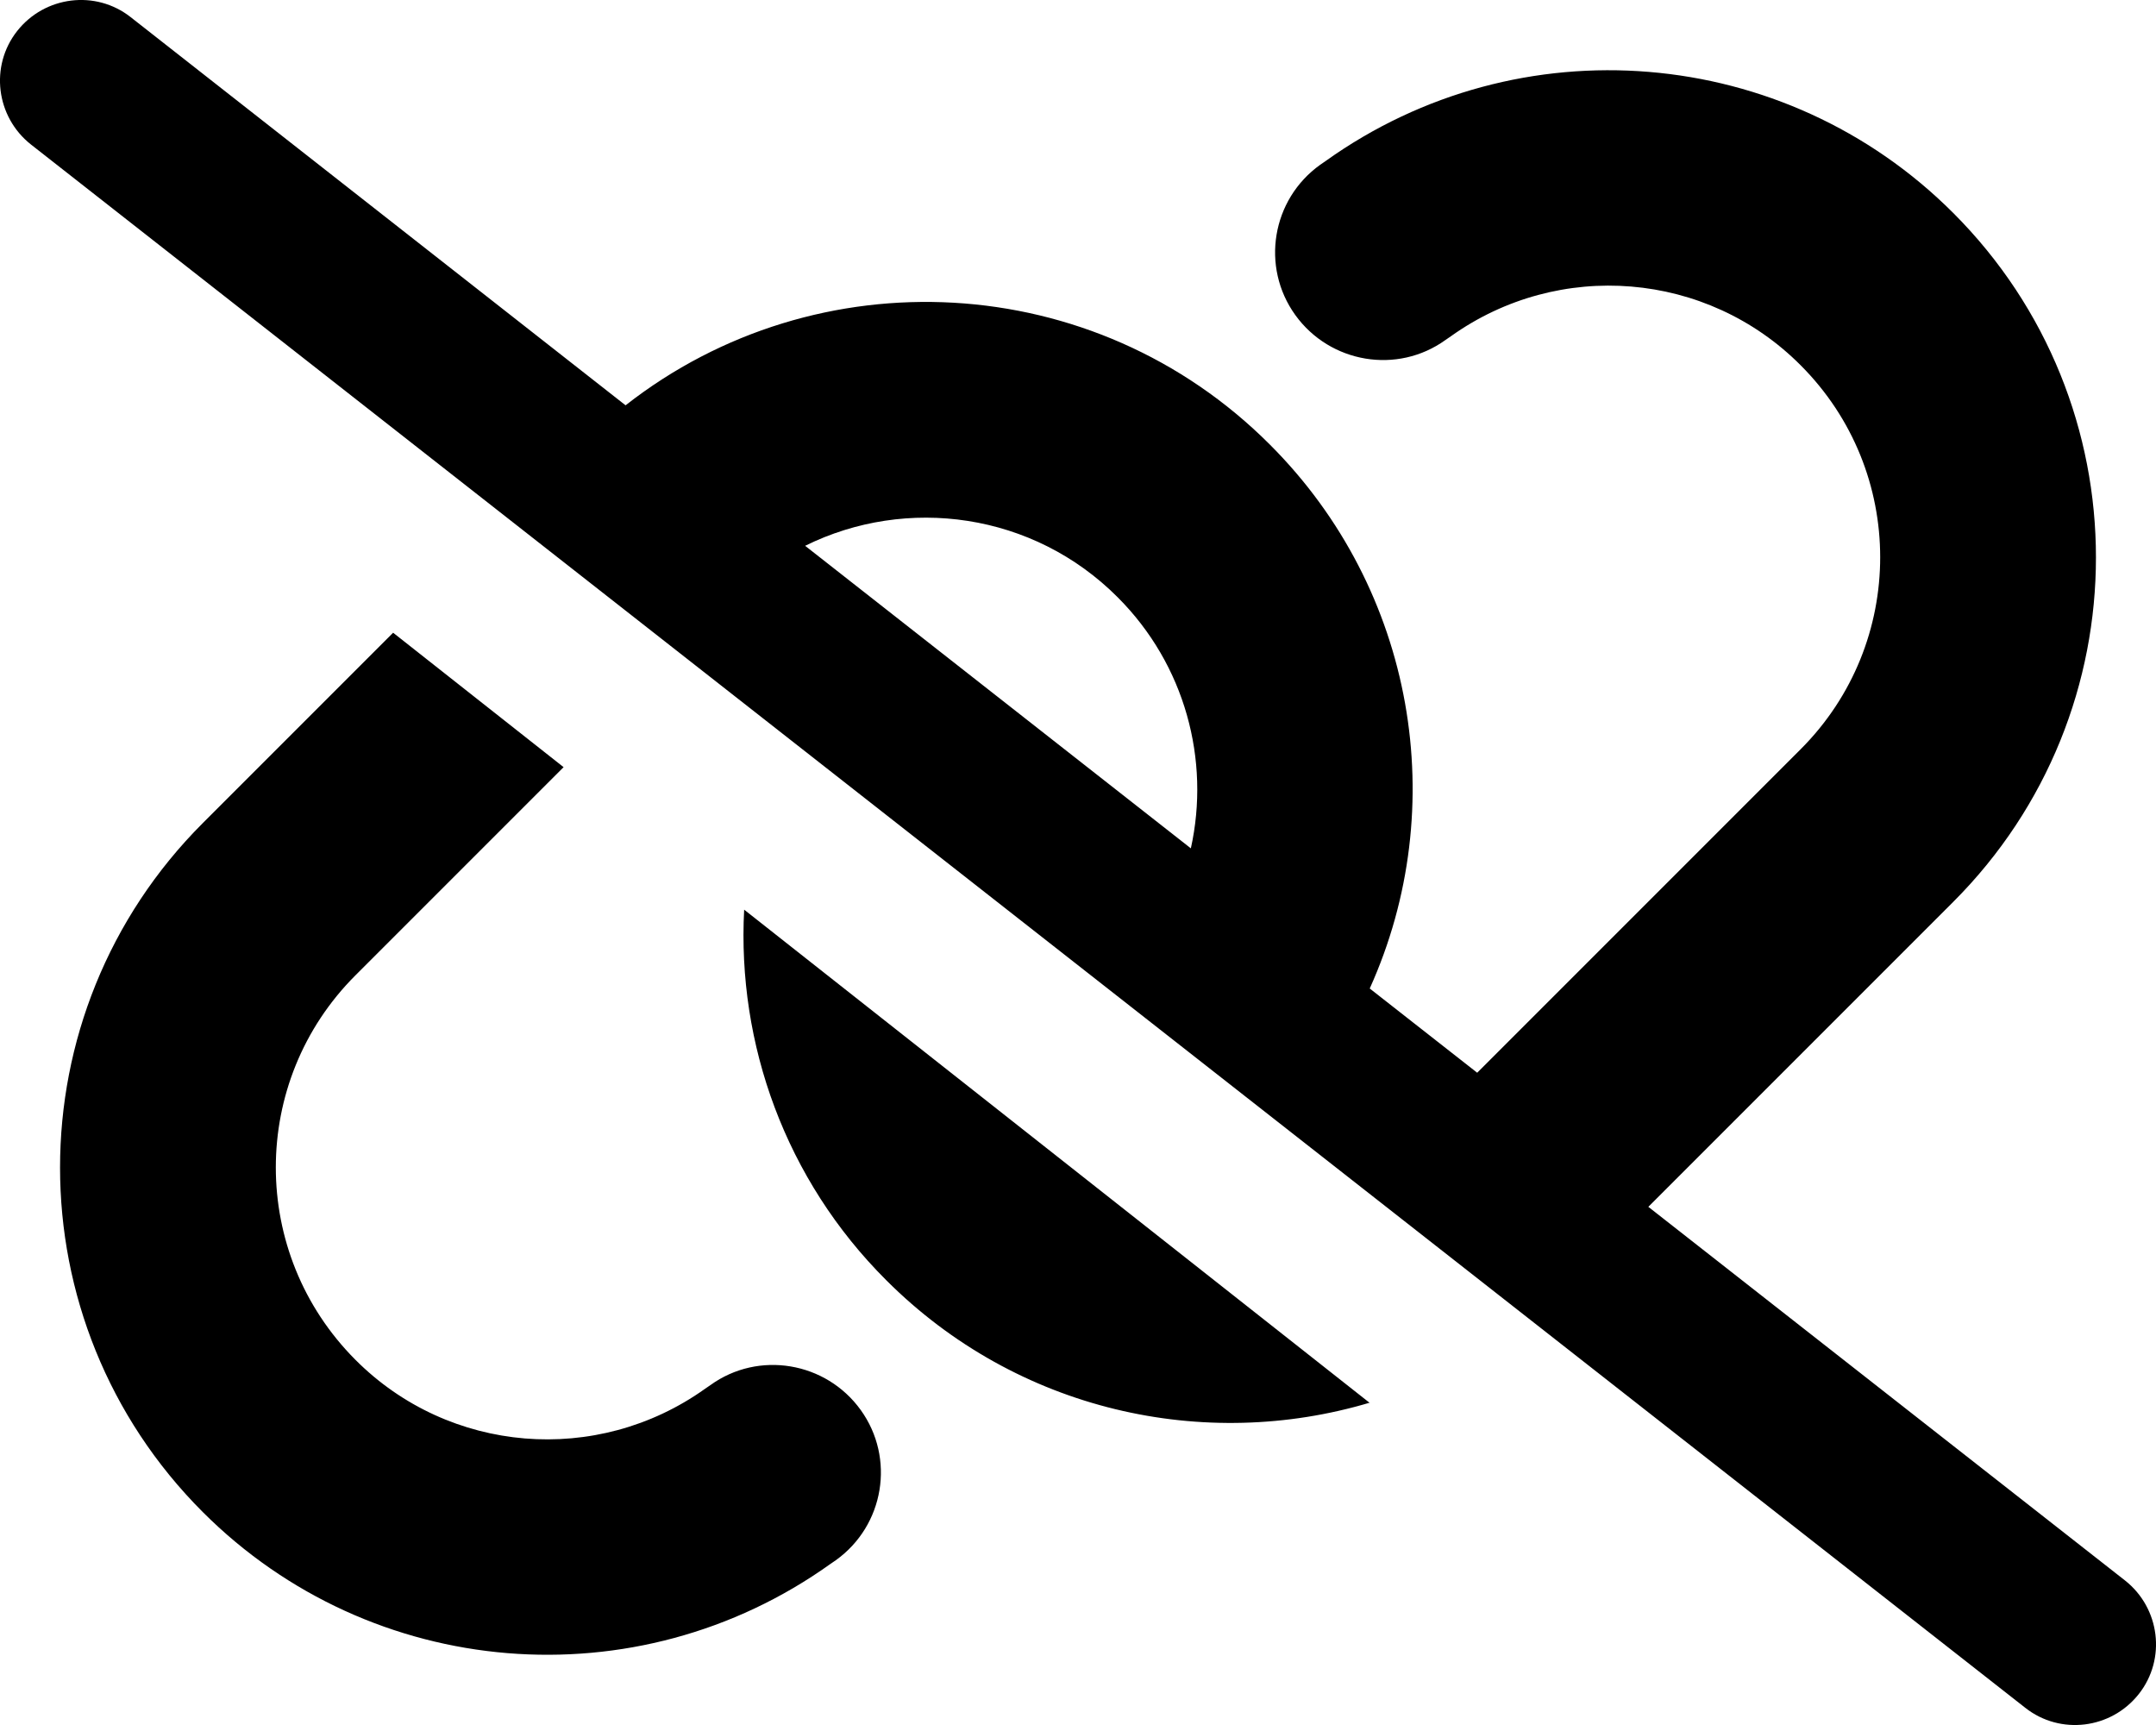
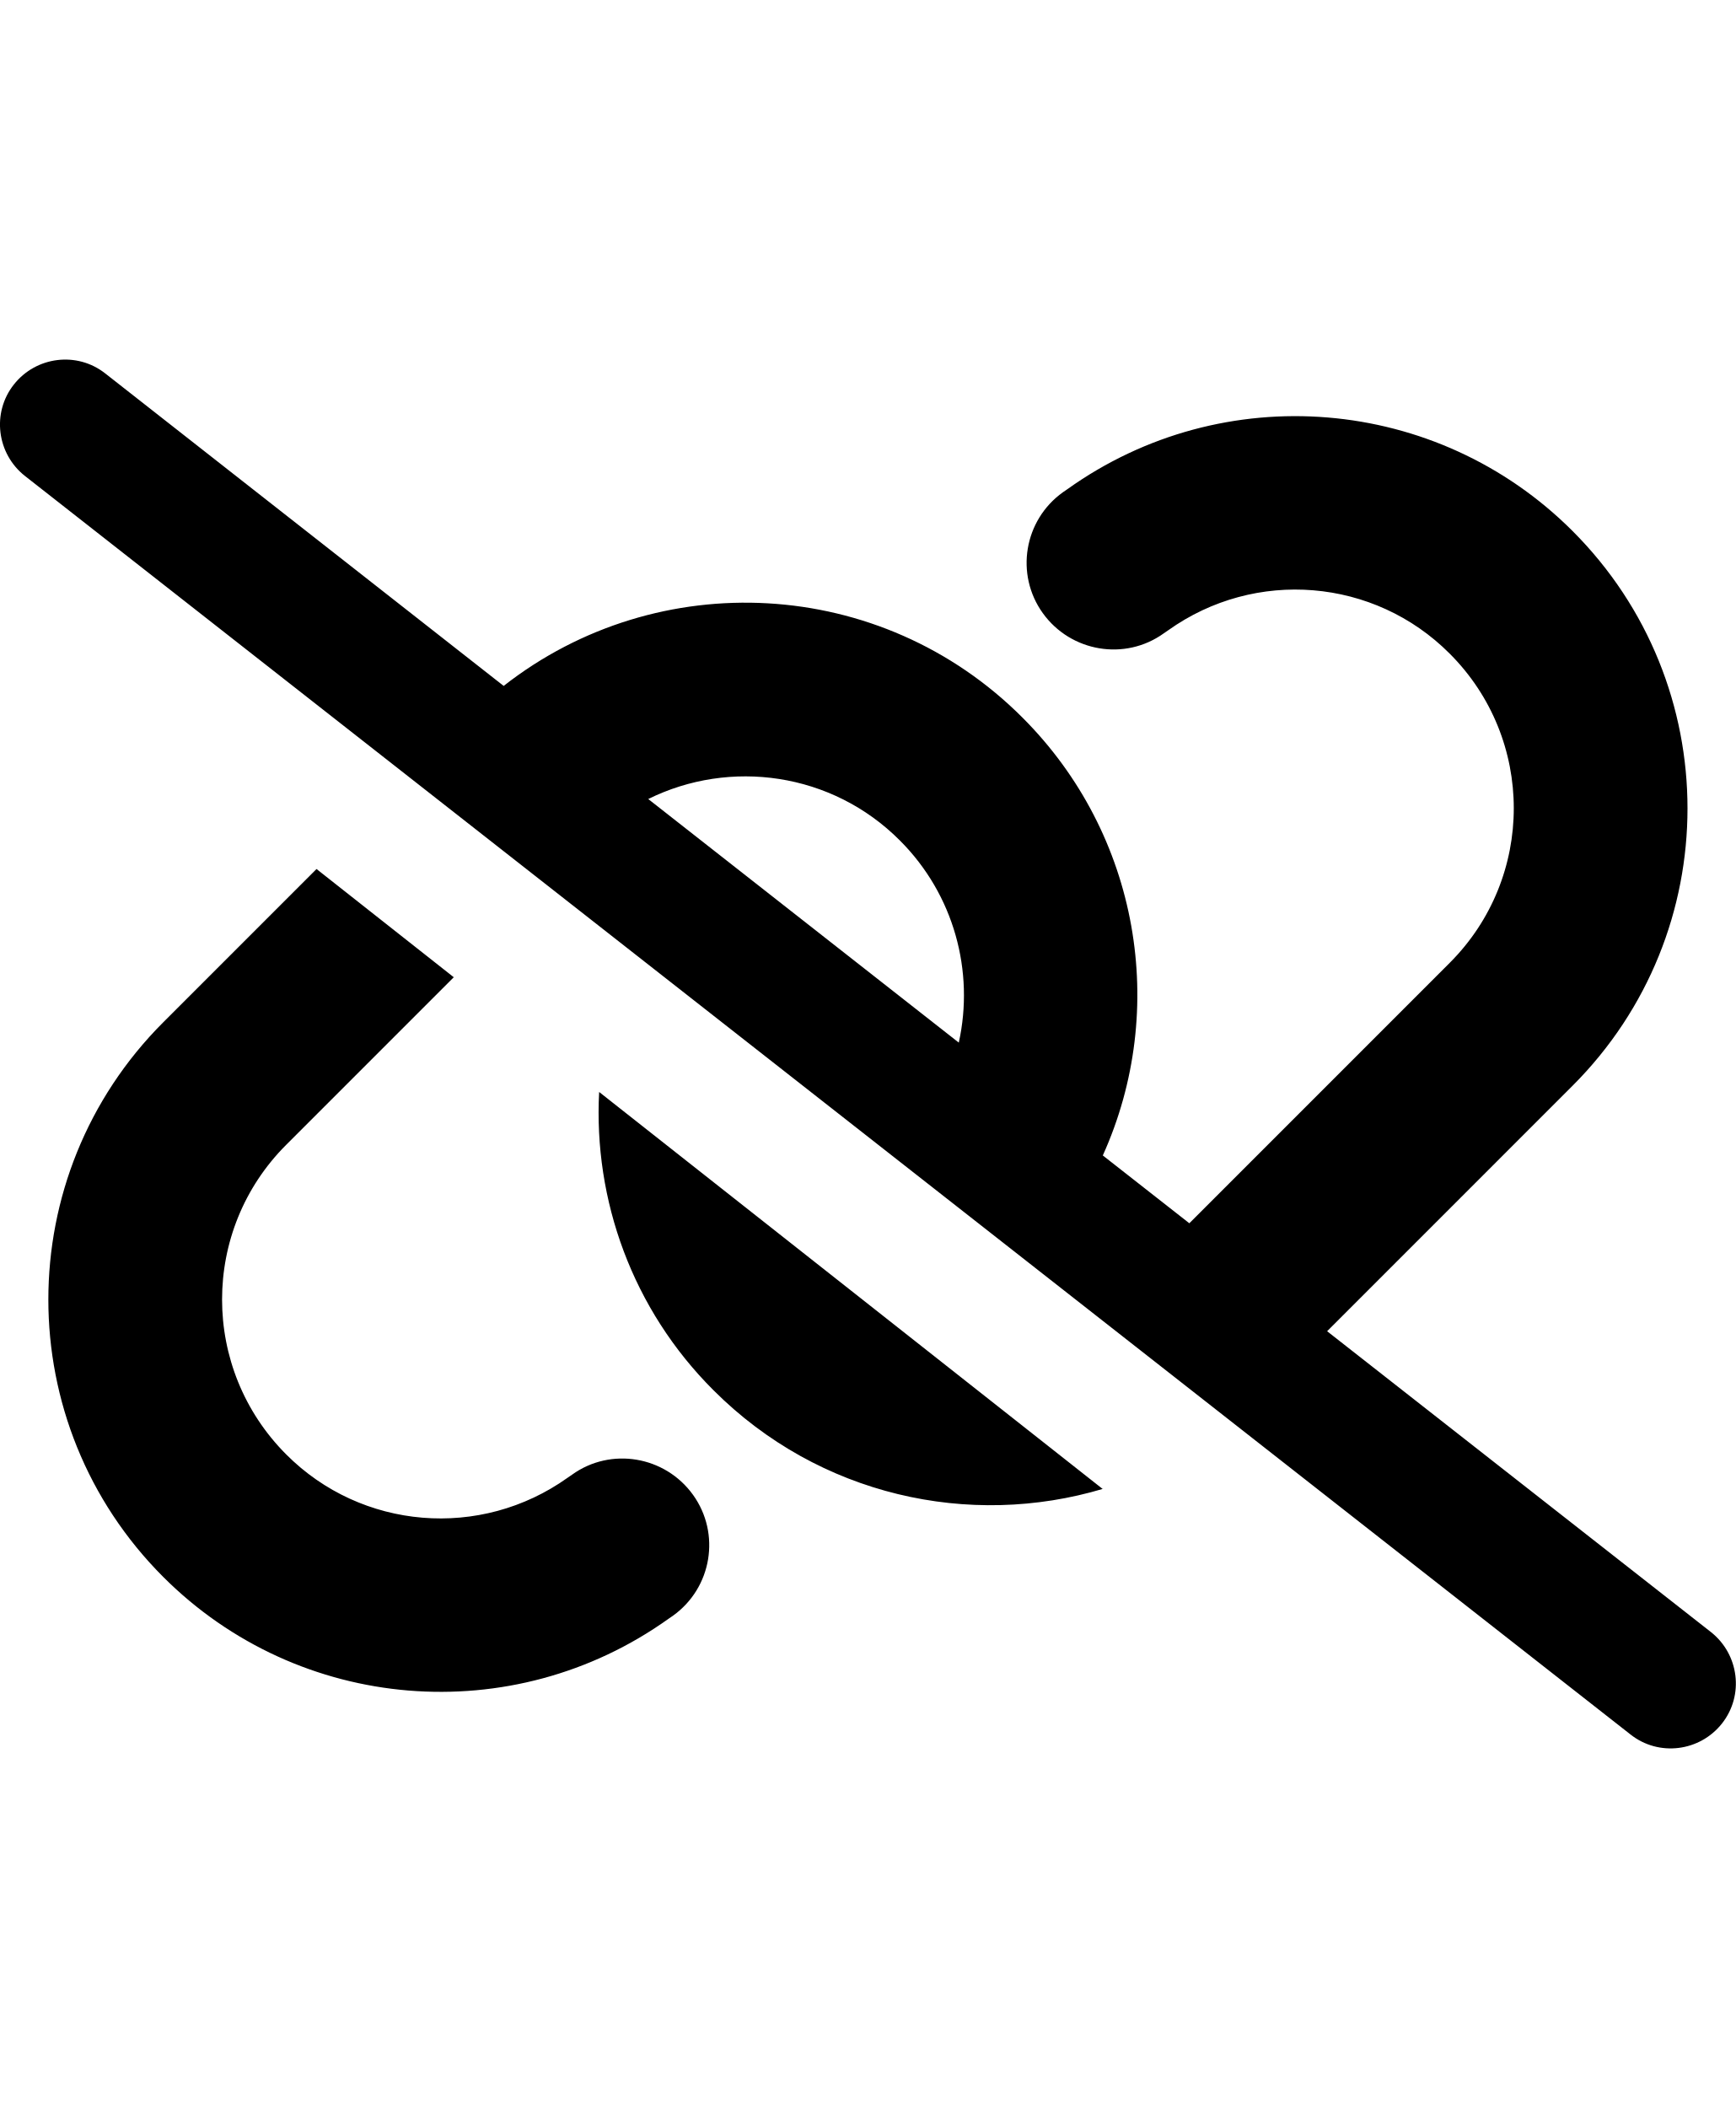
- <svg xmlns="http://www.w3.org/2000/svg" viewBox="0 0 640 512">
+ <svg xmlns="http://www.w3.org/2000/svg" width="28" height="34" viewBox="0 0 640 512">
  <path d="M38.8 5.1C28.4-3.1 13.3-1.2 5.1 9.2S-1.2 34.7 9.2 42.9l592 464c10.4 8.2 25.5 6.3 33.7-4.1s6.3-25.5-4.1-33.7L489.3 358.2l90.5-90.5c56.5-56.5 56.5-148 0-204.5c-50-50-128.8-56.5-186.3-15.4l-1.6 1.1c-14.4 10.3-17.7 30.3-7.4 44.6s30.3 17.7 44.6 7.4l1.6-1.1c32.1-22.9 76-19.3 103.8 8.6c31.5 31.5 31.5 82.5 0 114l-96 96-31.9-25C430.9 239.6 420.1 175.1 377 132c-52.2-52.3-134.5-56.2-191.3-11.7L38.8 5.1zM239 162c30.1-14.9 67.7-9.9 92.8 15.3c20 20 27.5 48.3 21.7 74.5L239 162zM406.6 416.4L220.9 270c-2.1 39.8 12.2 80.1 42.2 110c38.9 38.9 94.4 51 143.6 36.3zm-290-228.5L60.2 244.3c-56.5 56.5-56.5 148 0 204.5c50 50 128.8 56.5 186.3 15.4l1.6-1.1c14.4-10.3 17.7-30.3 7.4-44.6s-30.3-17.7-44.6-7.4l-1.6 1.1c-32.1 22.9-76 19.3-103.8-8.6C74 372 74 321 105.5 289.5l61.8-61.8-50.6-39.9z" />
</svg>
